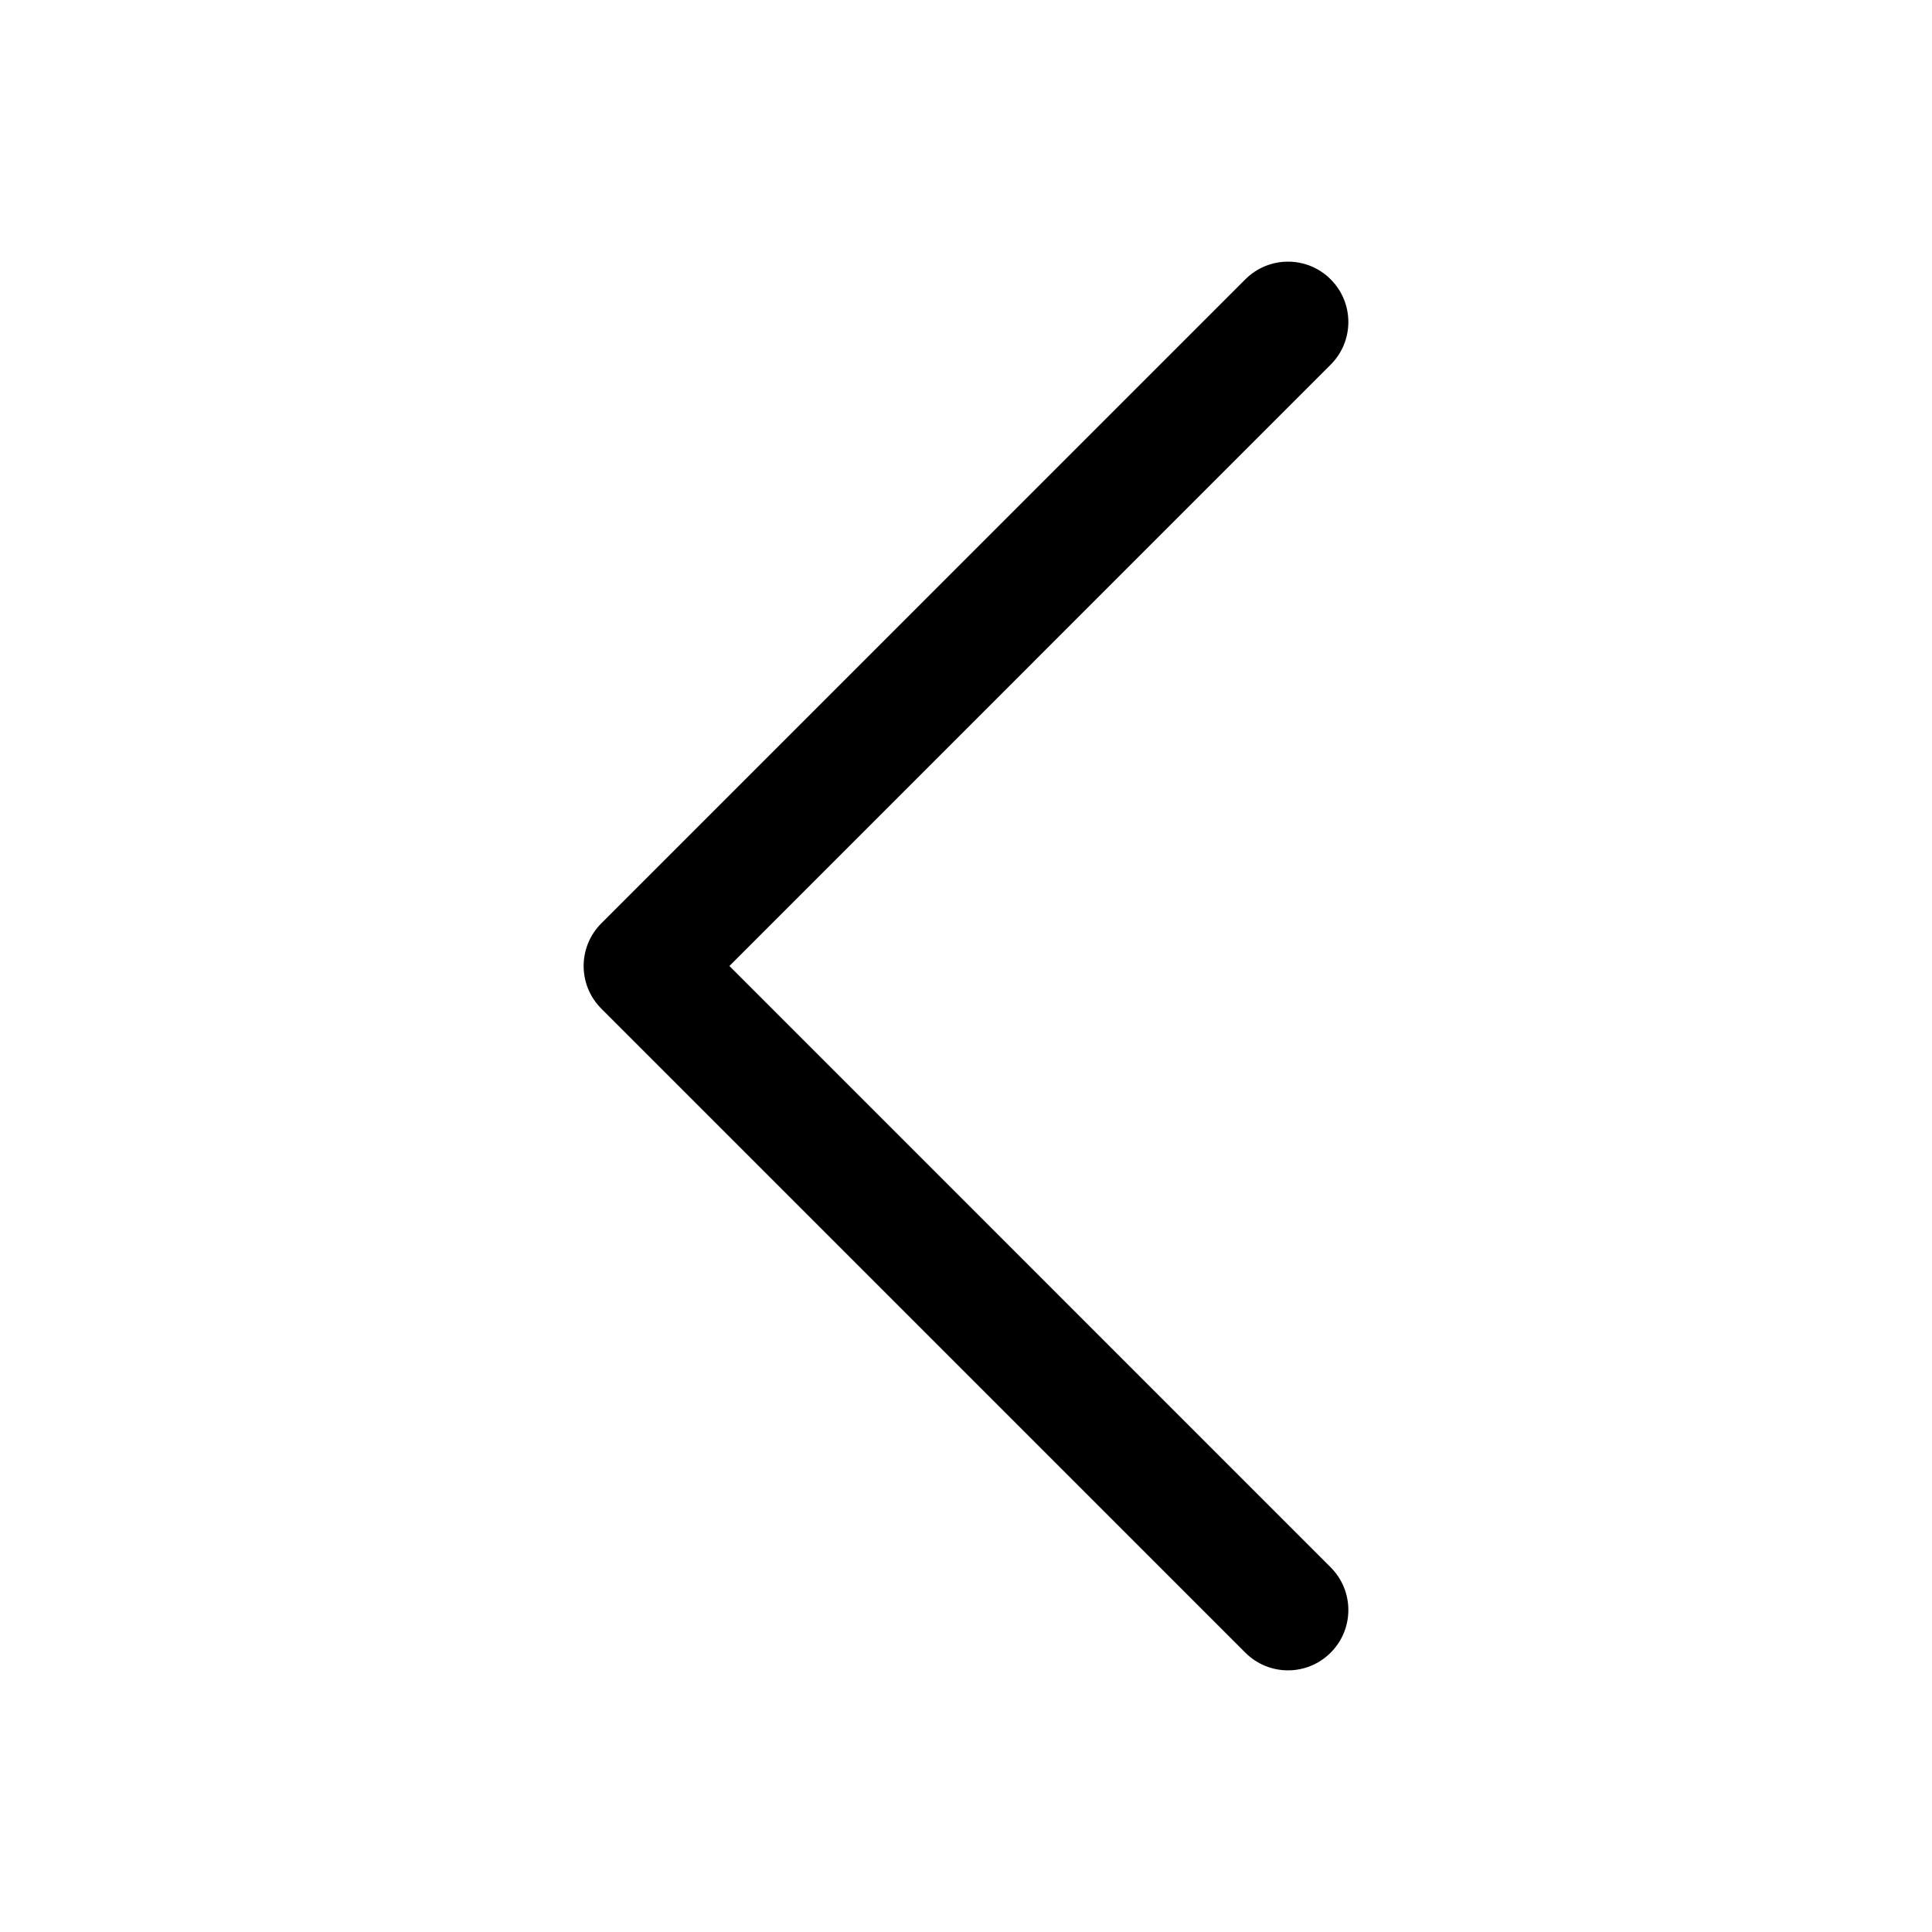
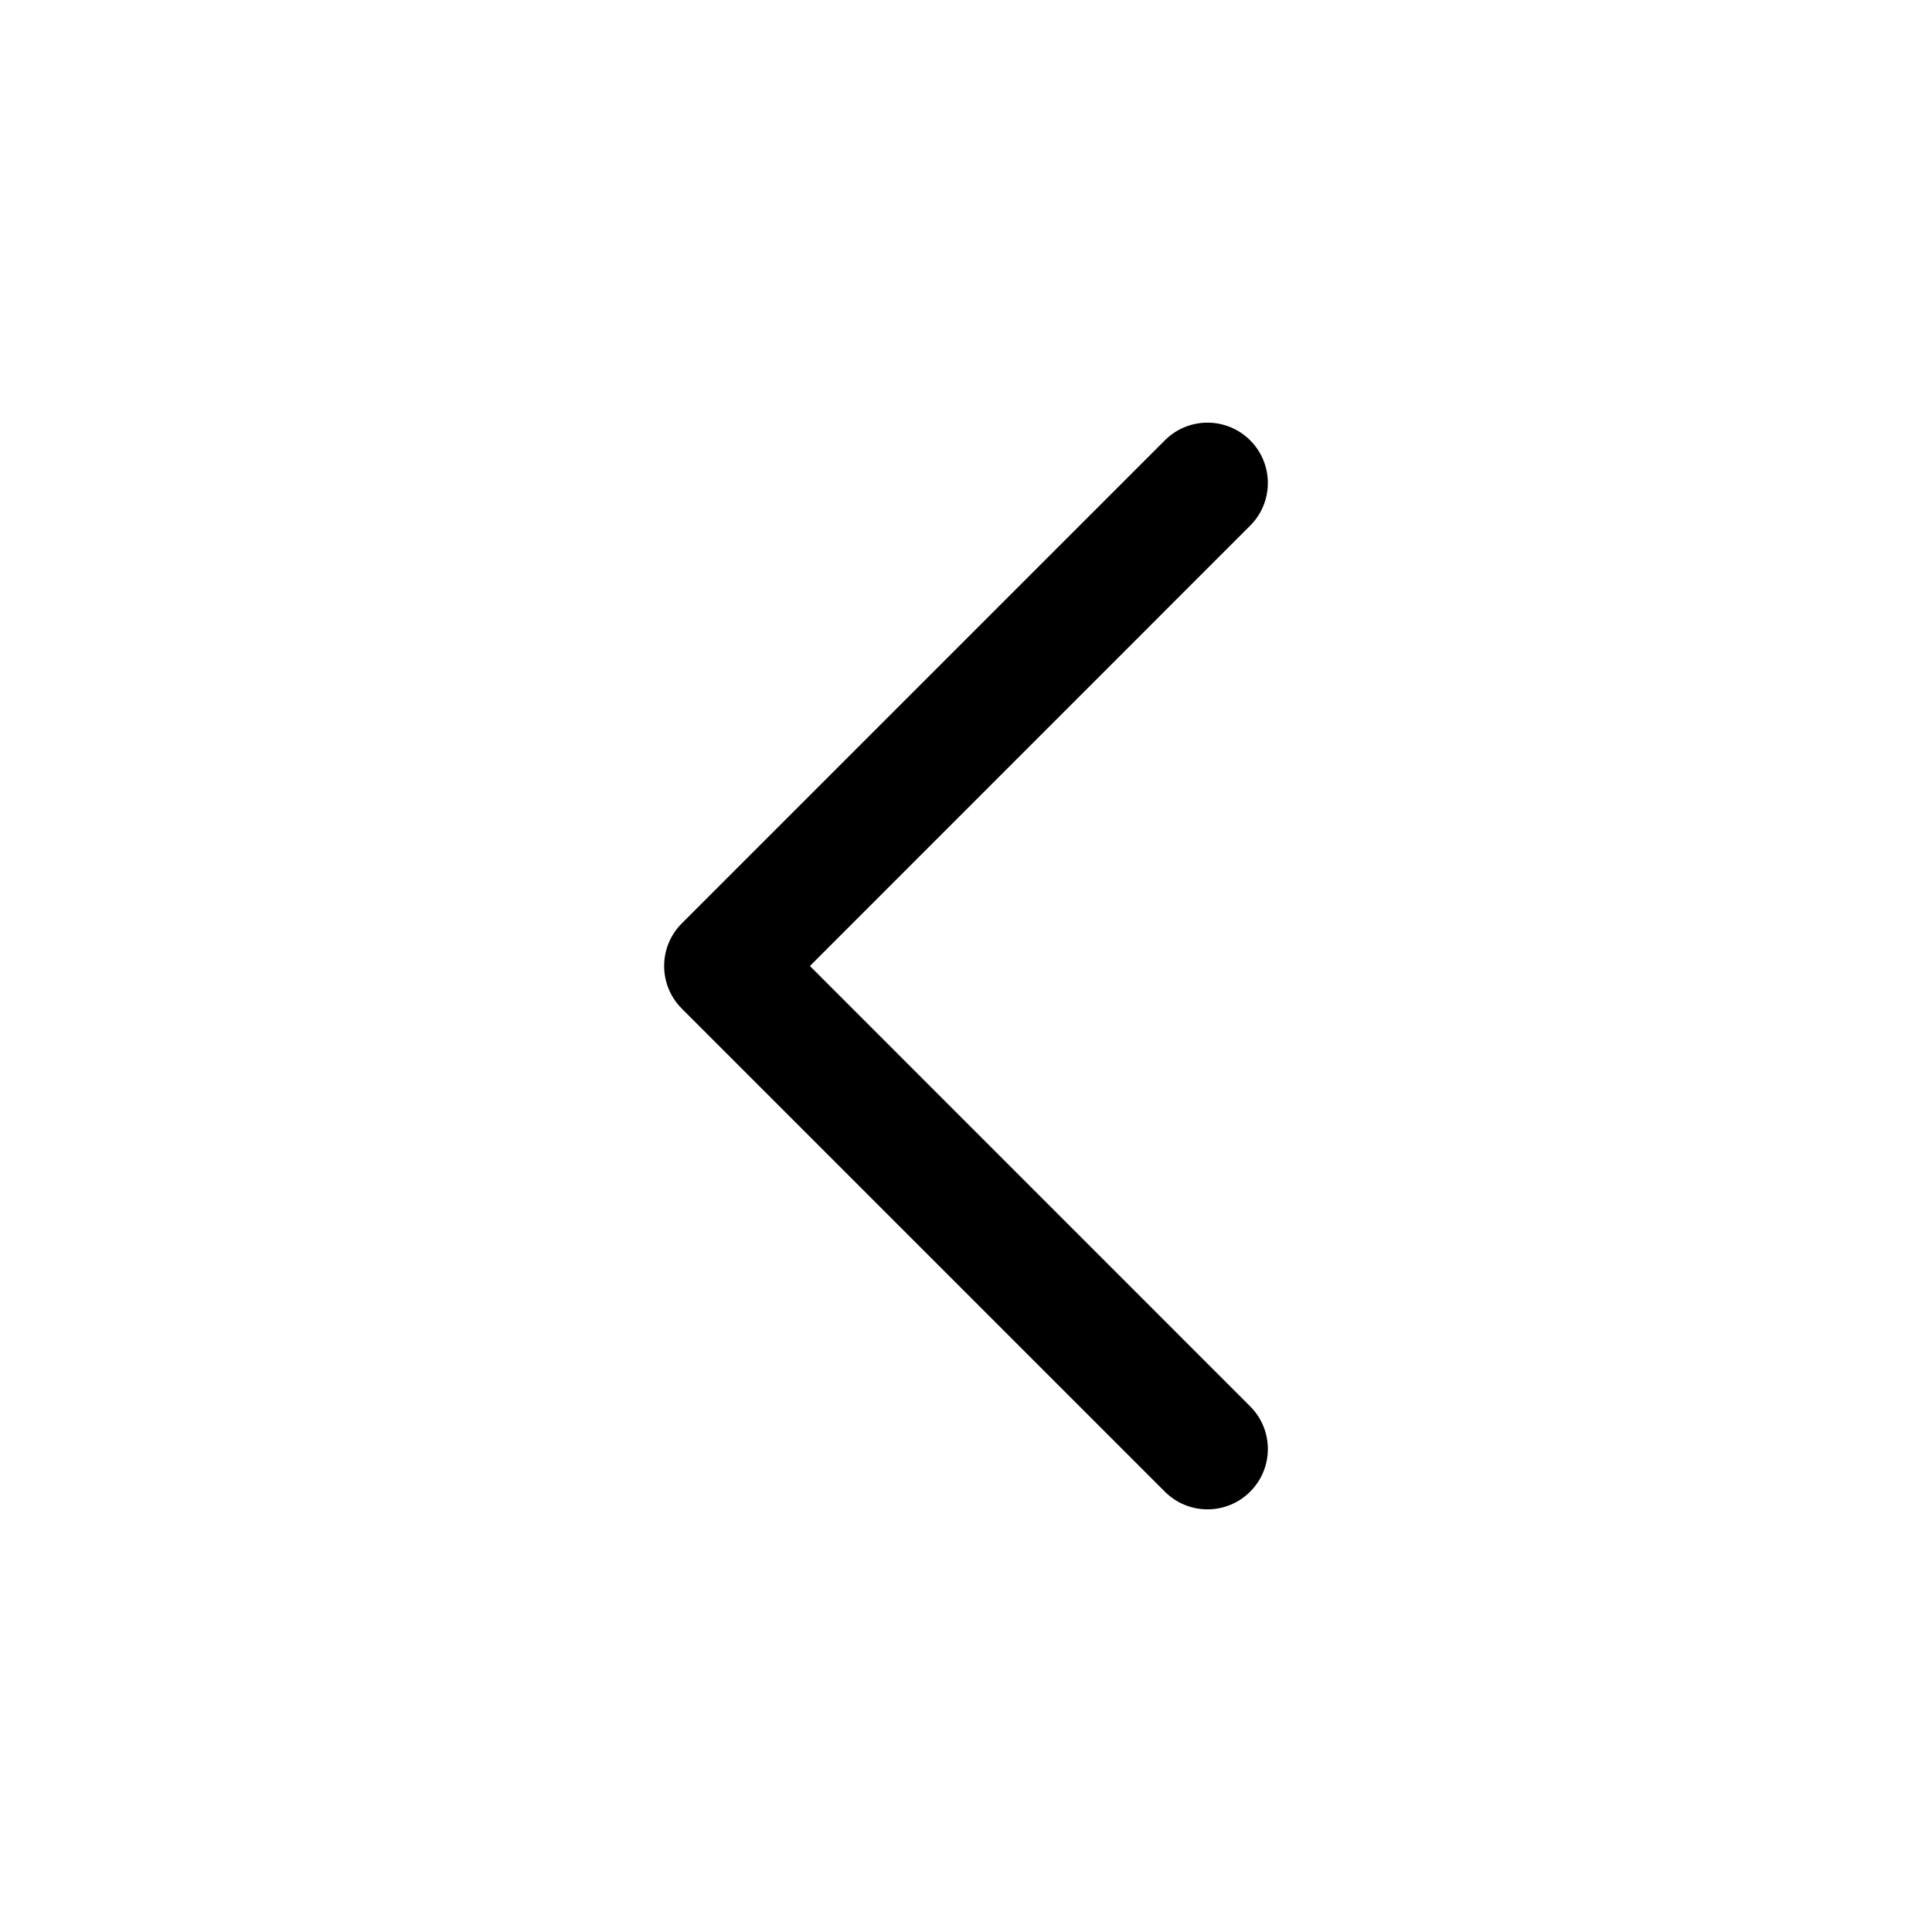
<svg xmlns="http://www.w3.org/2000/svg" width="24" height="24" viewBox="0 0 24 24" fill="none">
-   <path fill-rule="evenodd" clip-rule="evenodd" d="M16.53 3.47C16.823 3.763 16.823 4.237 16.53 4.53L9.061 12L16.53 19.47C16.823 19.763 16.823 20.237 16.53 20.53C16.237 20.823 15.763 20.823 15.47 20.53L7.47 12.53C7.177 12.237 7.177 11.763 7.47 11.47L15.47 3.47C15.763 3.177 16.237 3.177 16.53 3.47Z" fill="black" />
+   <path fill-rule="evenodd" clip-rule="evenodd" d="M15.53 5.47C15.823 5.763 15.823 6.237 15.53 6.53L10.061 12L15.53 17.47C15.823 17.763 15.823 18.237 15.53 18.53C15.237 18.823 14.763 18.823 14.47 18.53L8.47 12.53C8.177 12.237 8.177 11.763 8.47 11.47L14.47 5.47C14.763 5.177 15.237 5.177 15.53 5.47Z" fill="black" />
</svg>
